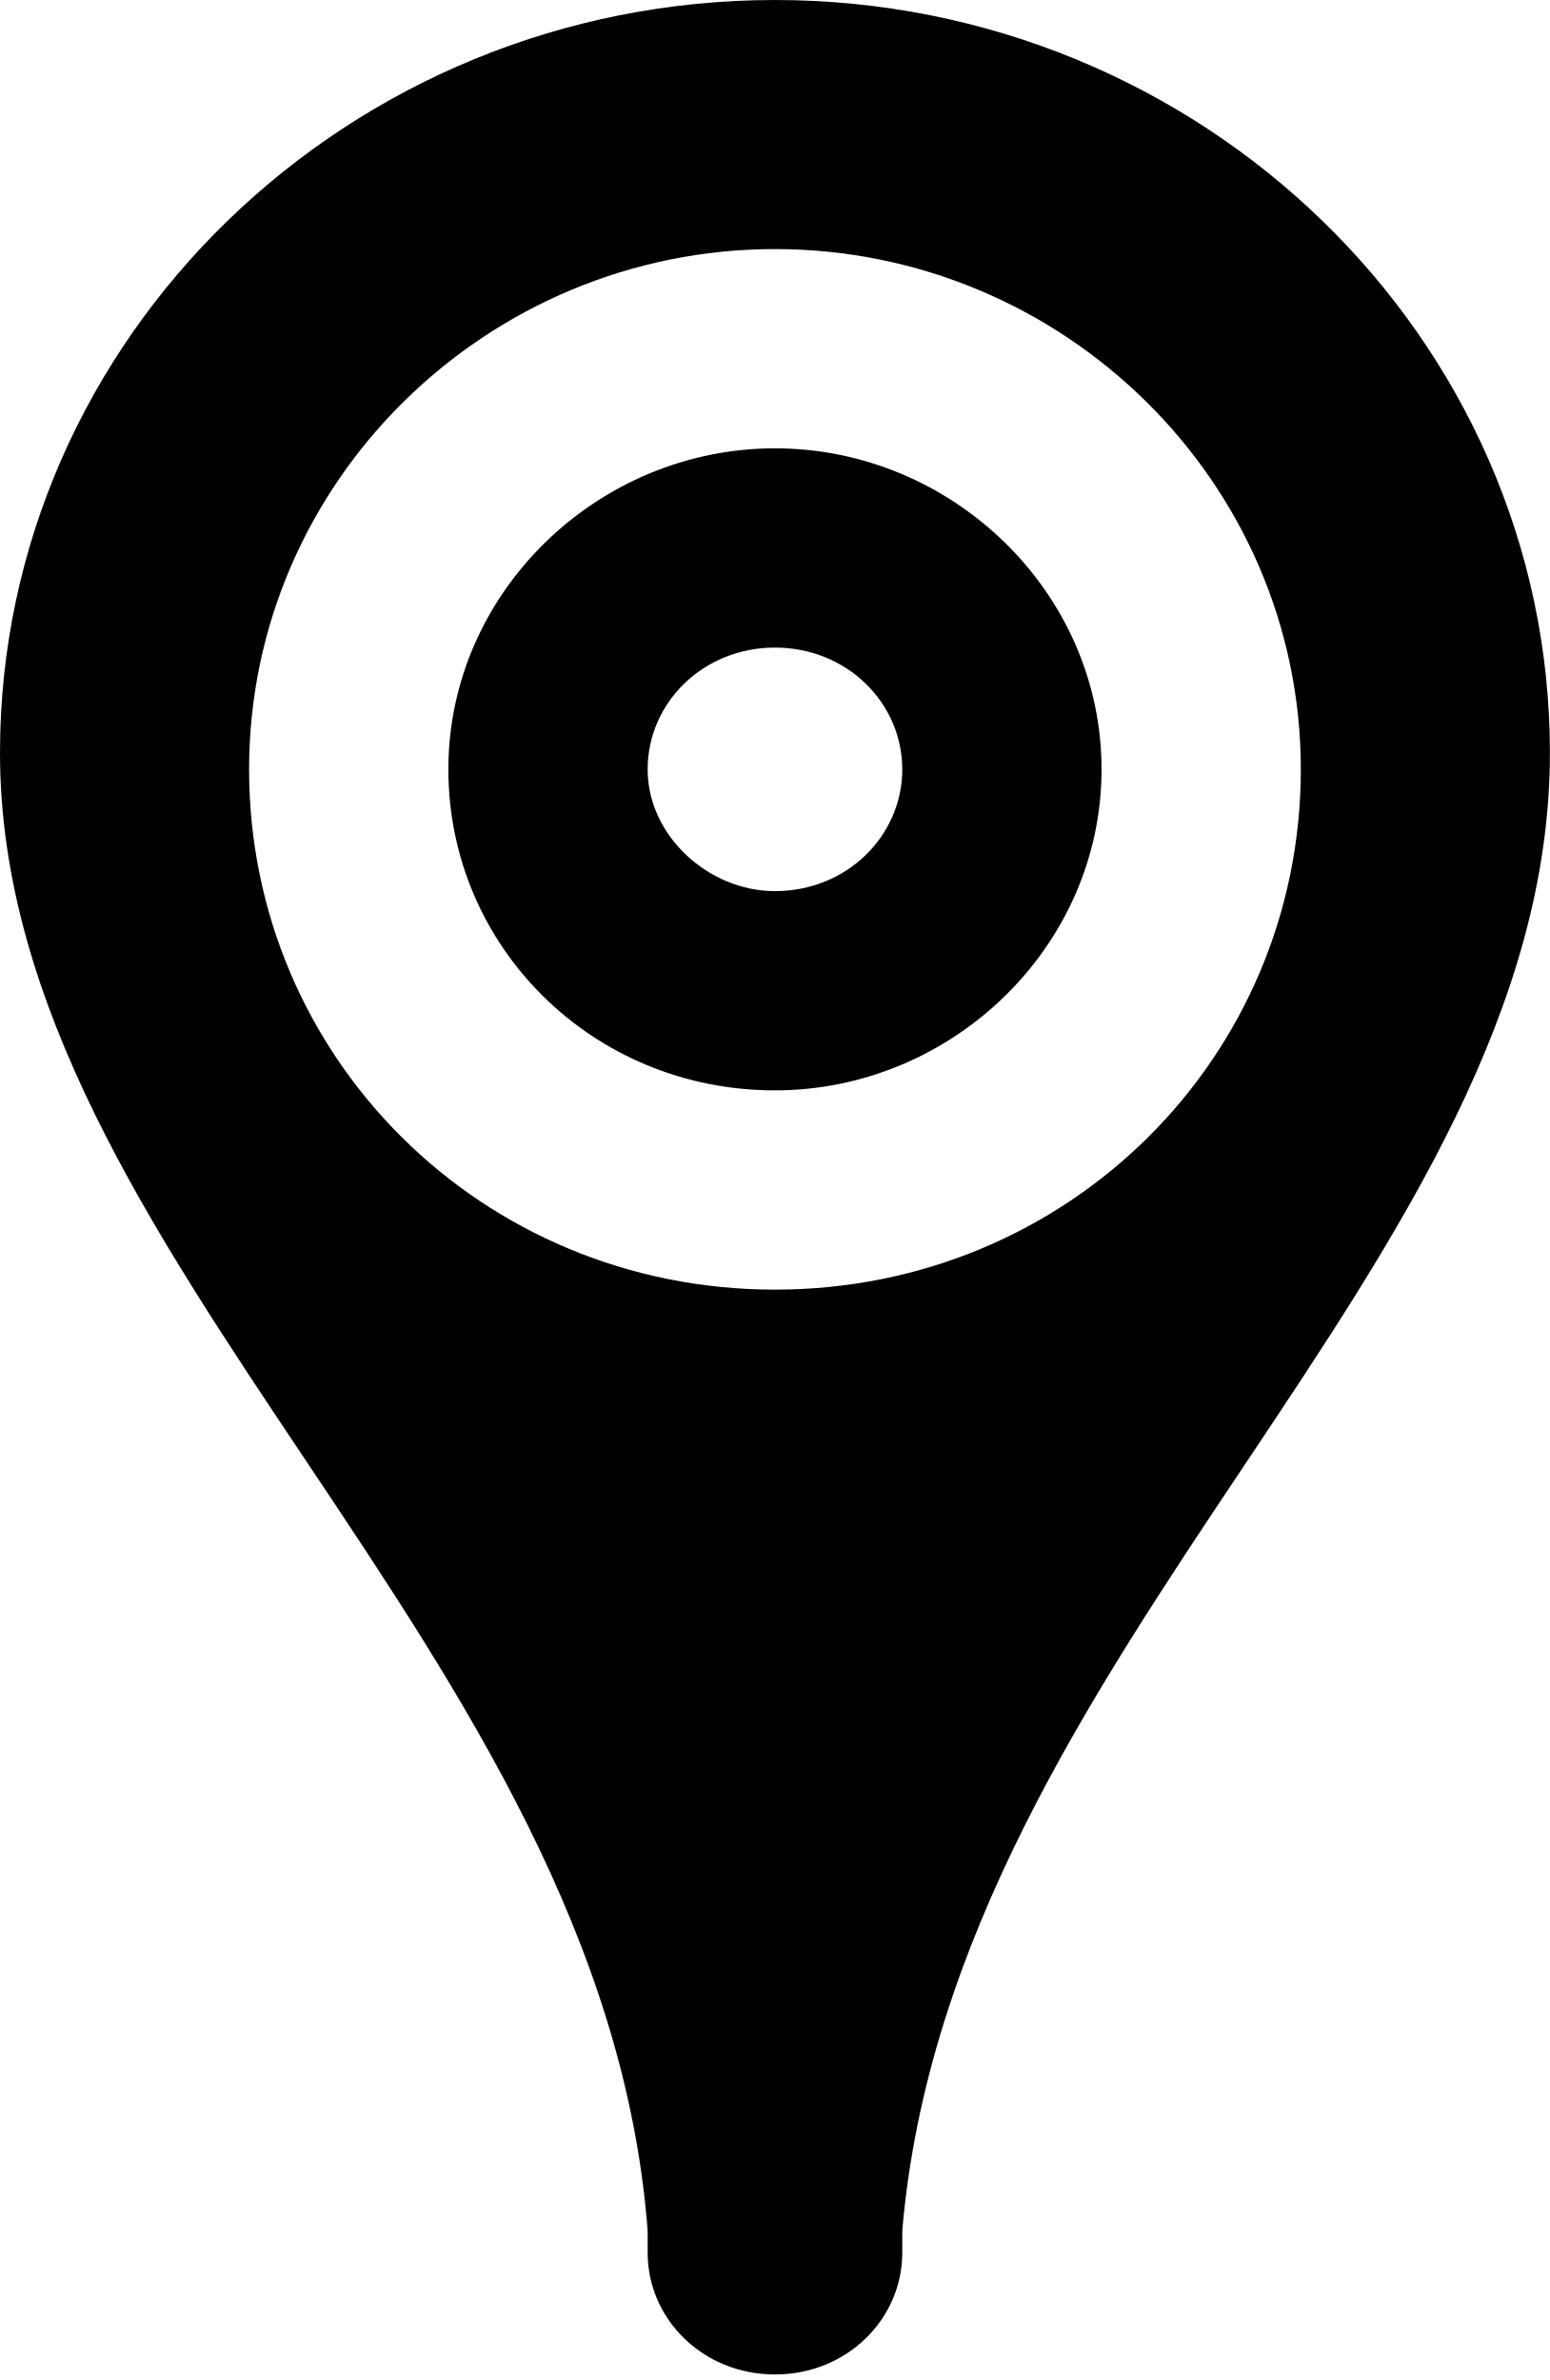
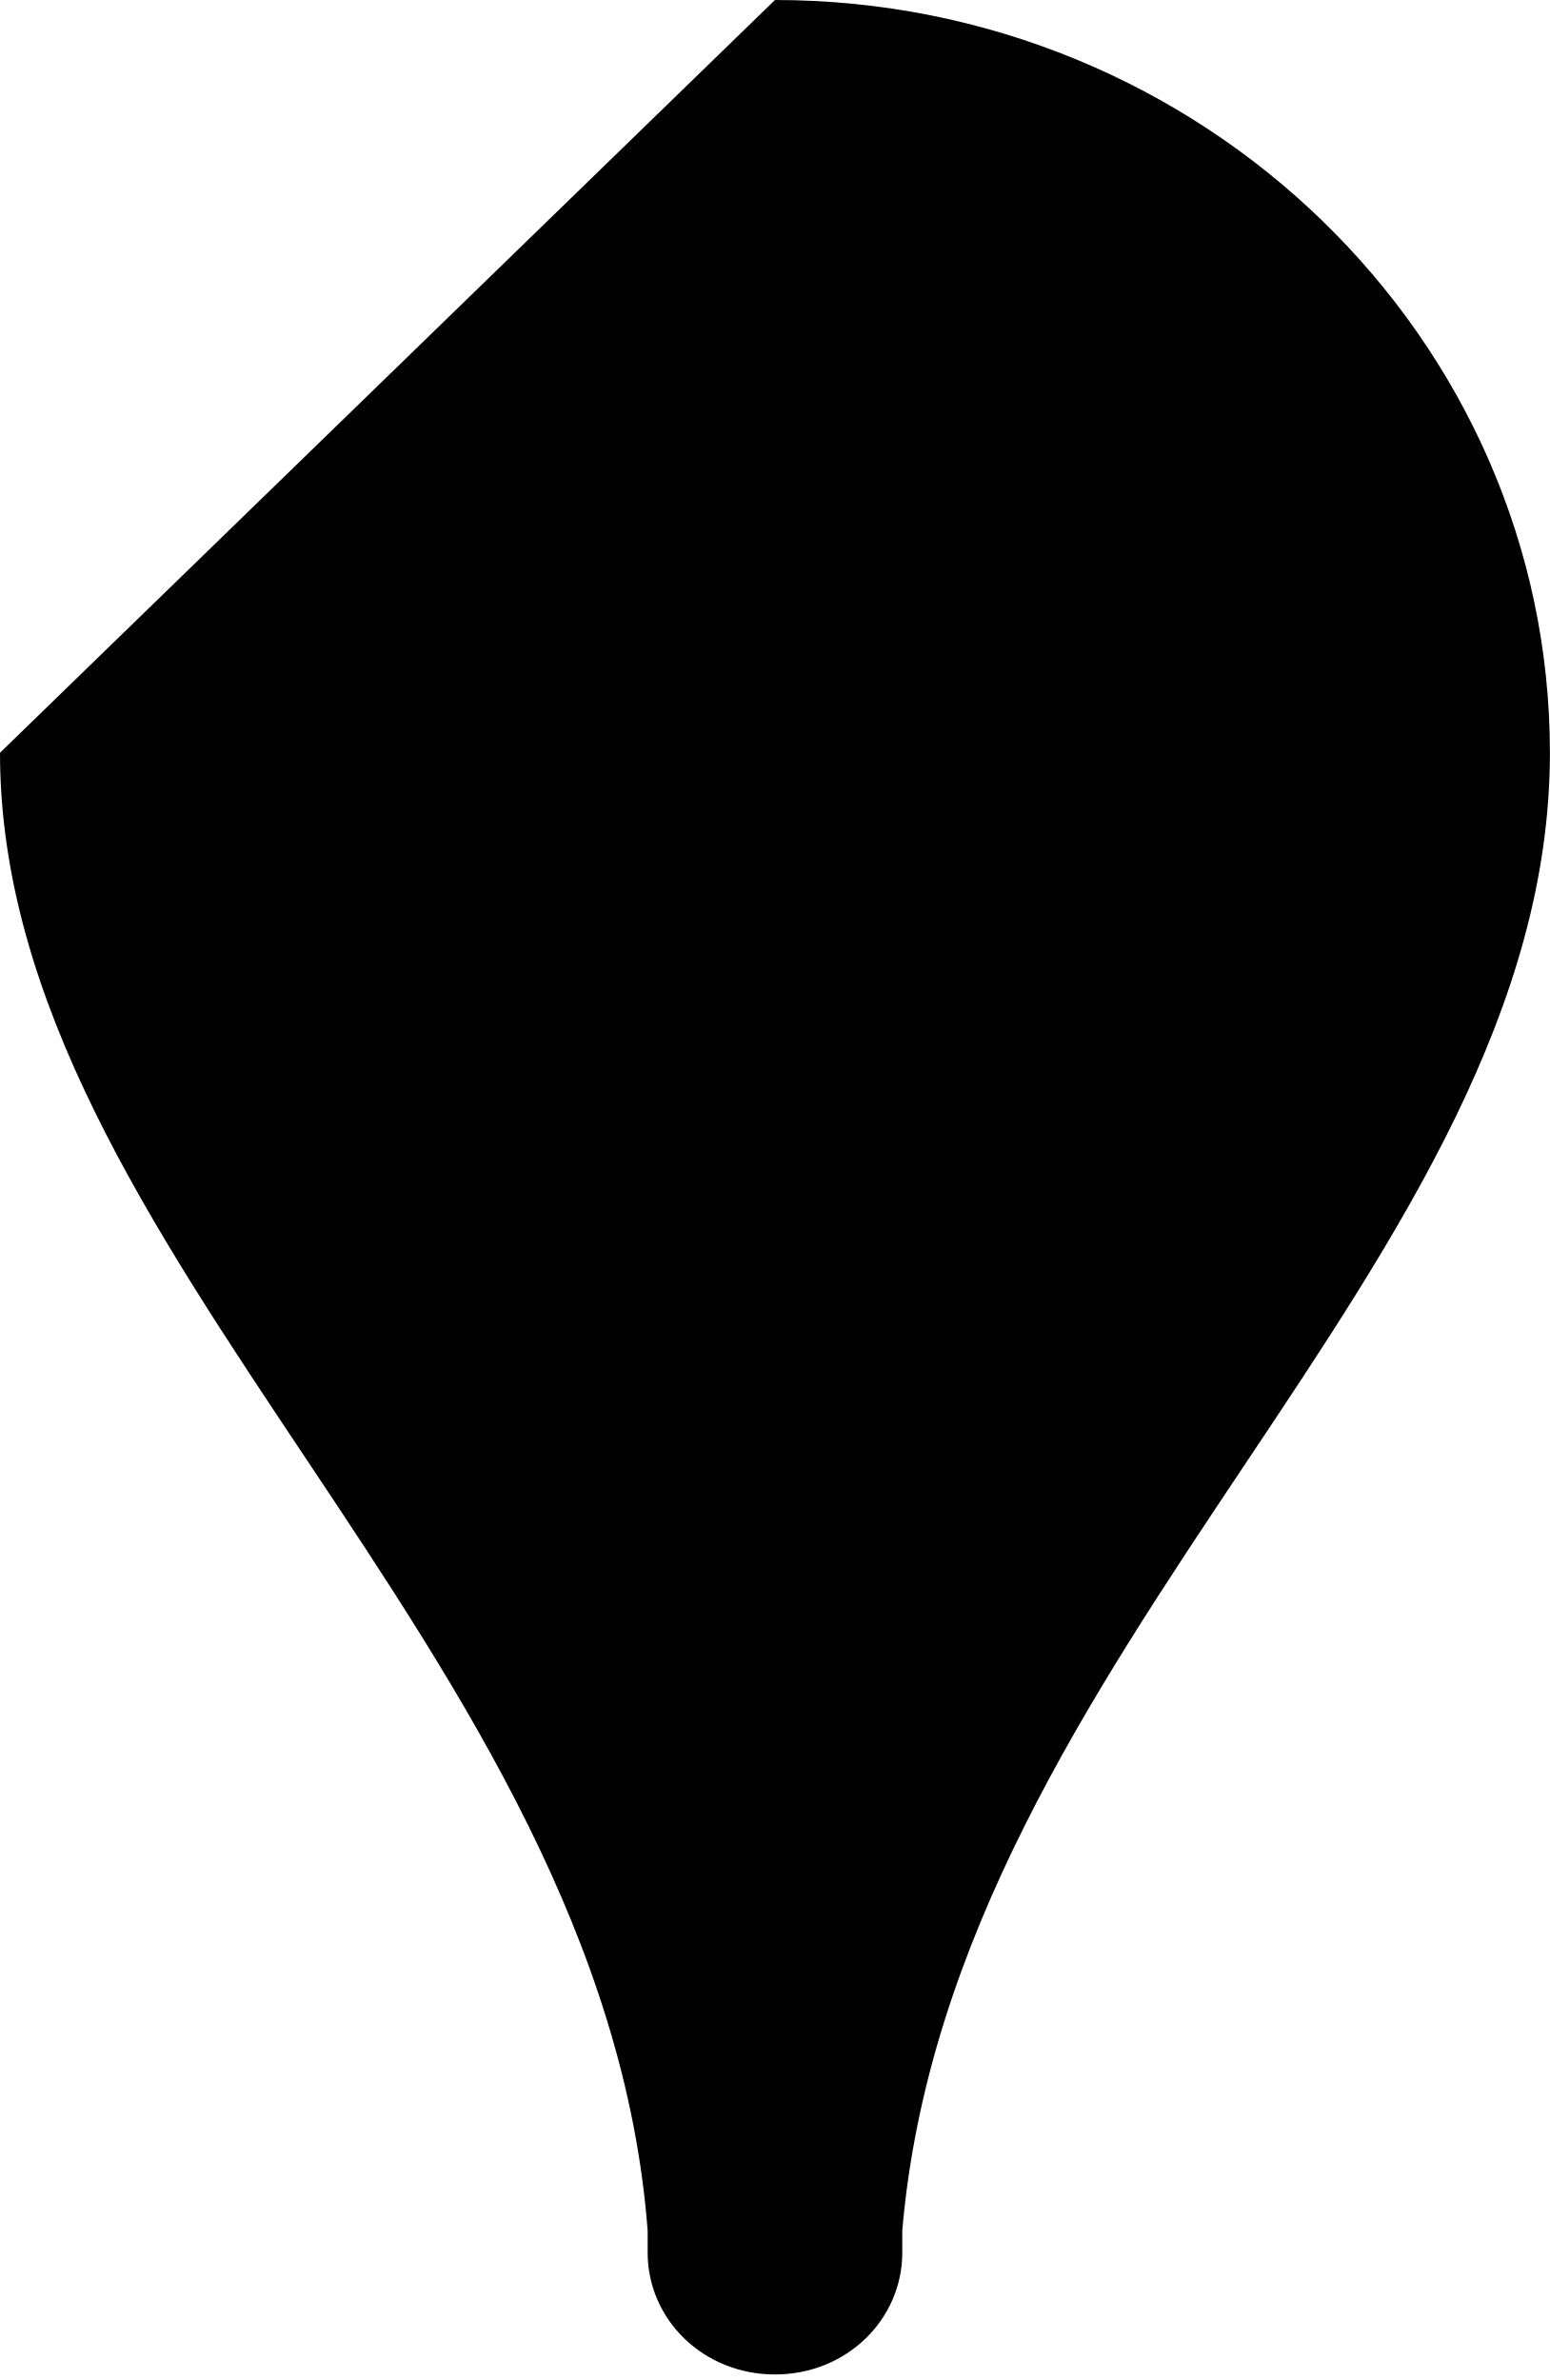
<svg xmlns="http://www.w3.org/2000/svg" version="1.1" id="Layer_1" x="0px" y="0px" viewBox="0 0 28 43" style="enable-background:new 0 0 28 43;" xml:space="preserve">
  <style type="text/css">
- 	.st0{fill:#010101;}
+ .st0{fill:#010101;}
</style>
-   <path class="st0" d="M11.7,13.9c0-1.2,1-2.2,2.3-2.2s2.3,1,2.3,2.2c0,1.2-1,2.2-2.3,2.2C12.8,16.1,11.7,15.1,11.7,13.9z M14,8.1  c-3.2,0-5.9,2.6-5.9,5.8s2.6,5.8,5.9,5.8c3.2,0,5.9-2.6,5.9-5.8C19.9,10.7,17.2,8.1,14,8.1z M0,13.6c0,9.1,10.9,16.2,11.7,26.7v0.4  c0,1.2,1,2.2,2.3,2.2s2.3-1,2.3-2.2v-0.4C17.2,29.8,28,22.8,28,13.6C28,6.1,21.7,0,14,0C6.3,0,0,6.1,0,13.6z M14,4.5  c5.2,0,9.5,4.2,9.5,9.4c0,5.2-4.2,9.4-9.5,9.4s-9.5-4.2-9.5-9.4C4.5,8.7,8.8,4.5,14,4.5z" />
+   <path class="st0" d="M11.7,13.9c0-1.2,1-2.2,2.3-2.2s2.3,1,2.3,2.2c0,1.2-1,2.2-2.3,2.2C12.8,16.1,11.7,15.1,11.7,13.9z M14,8.1 c-3.2,0-5.9,2.6-5.9,5.8s2.6,5.8,5.9,5.8c3.2,0,5.9-2.6,5.9-5.8C19.9,10.7,17.2,8.1,14,8.1z M0,13.6c0,9. 10.9,16.2,11.7,26.7v0.4 c0,1.2,1,2.2,2.3,2.2s2.3-1,2.3-2.2v-0.4C17.2,29.8,28,22.8,28,13.6C28,6.1,21.7,0,14,0C6.3,0,0,6.1, 13.6z M14,4.5 c5.2,0,9.5,4.2,9.5,9.4c0,5.2-4.2,9.4-9.5,9.4s-9.5-4.2-9.5-9.4C4.5,8.7,8.8,4.5,14,4.5z" />
</svg>
